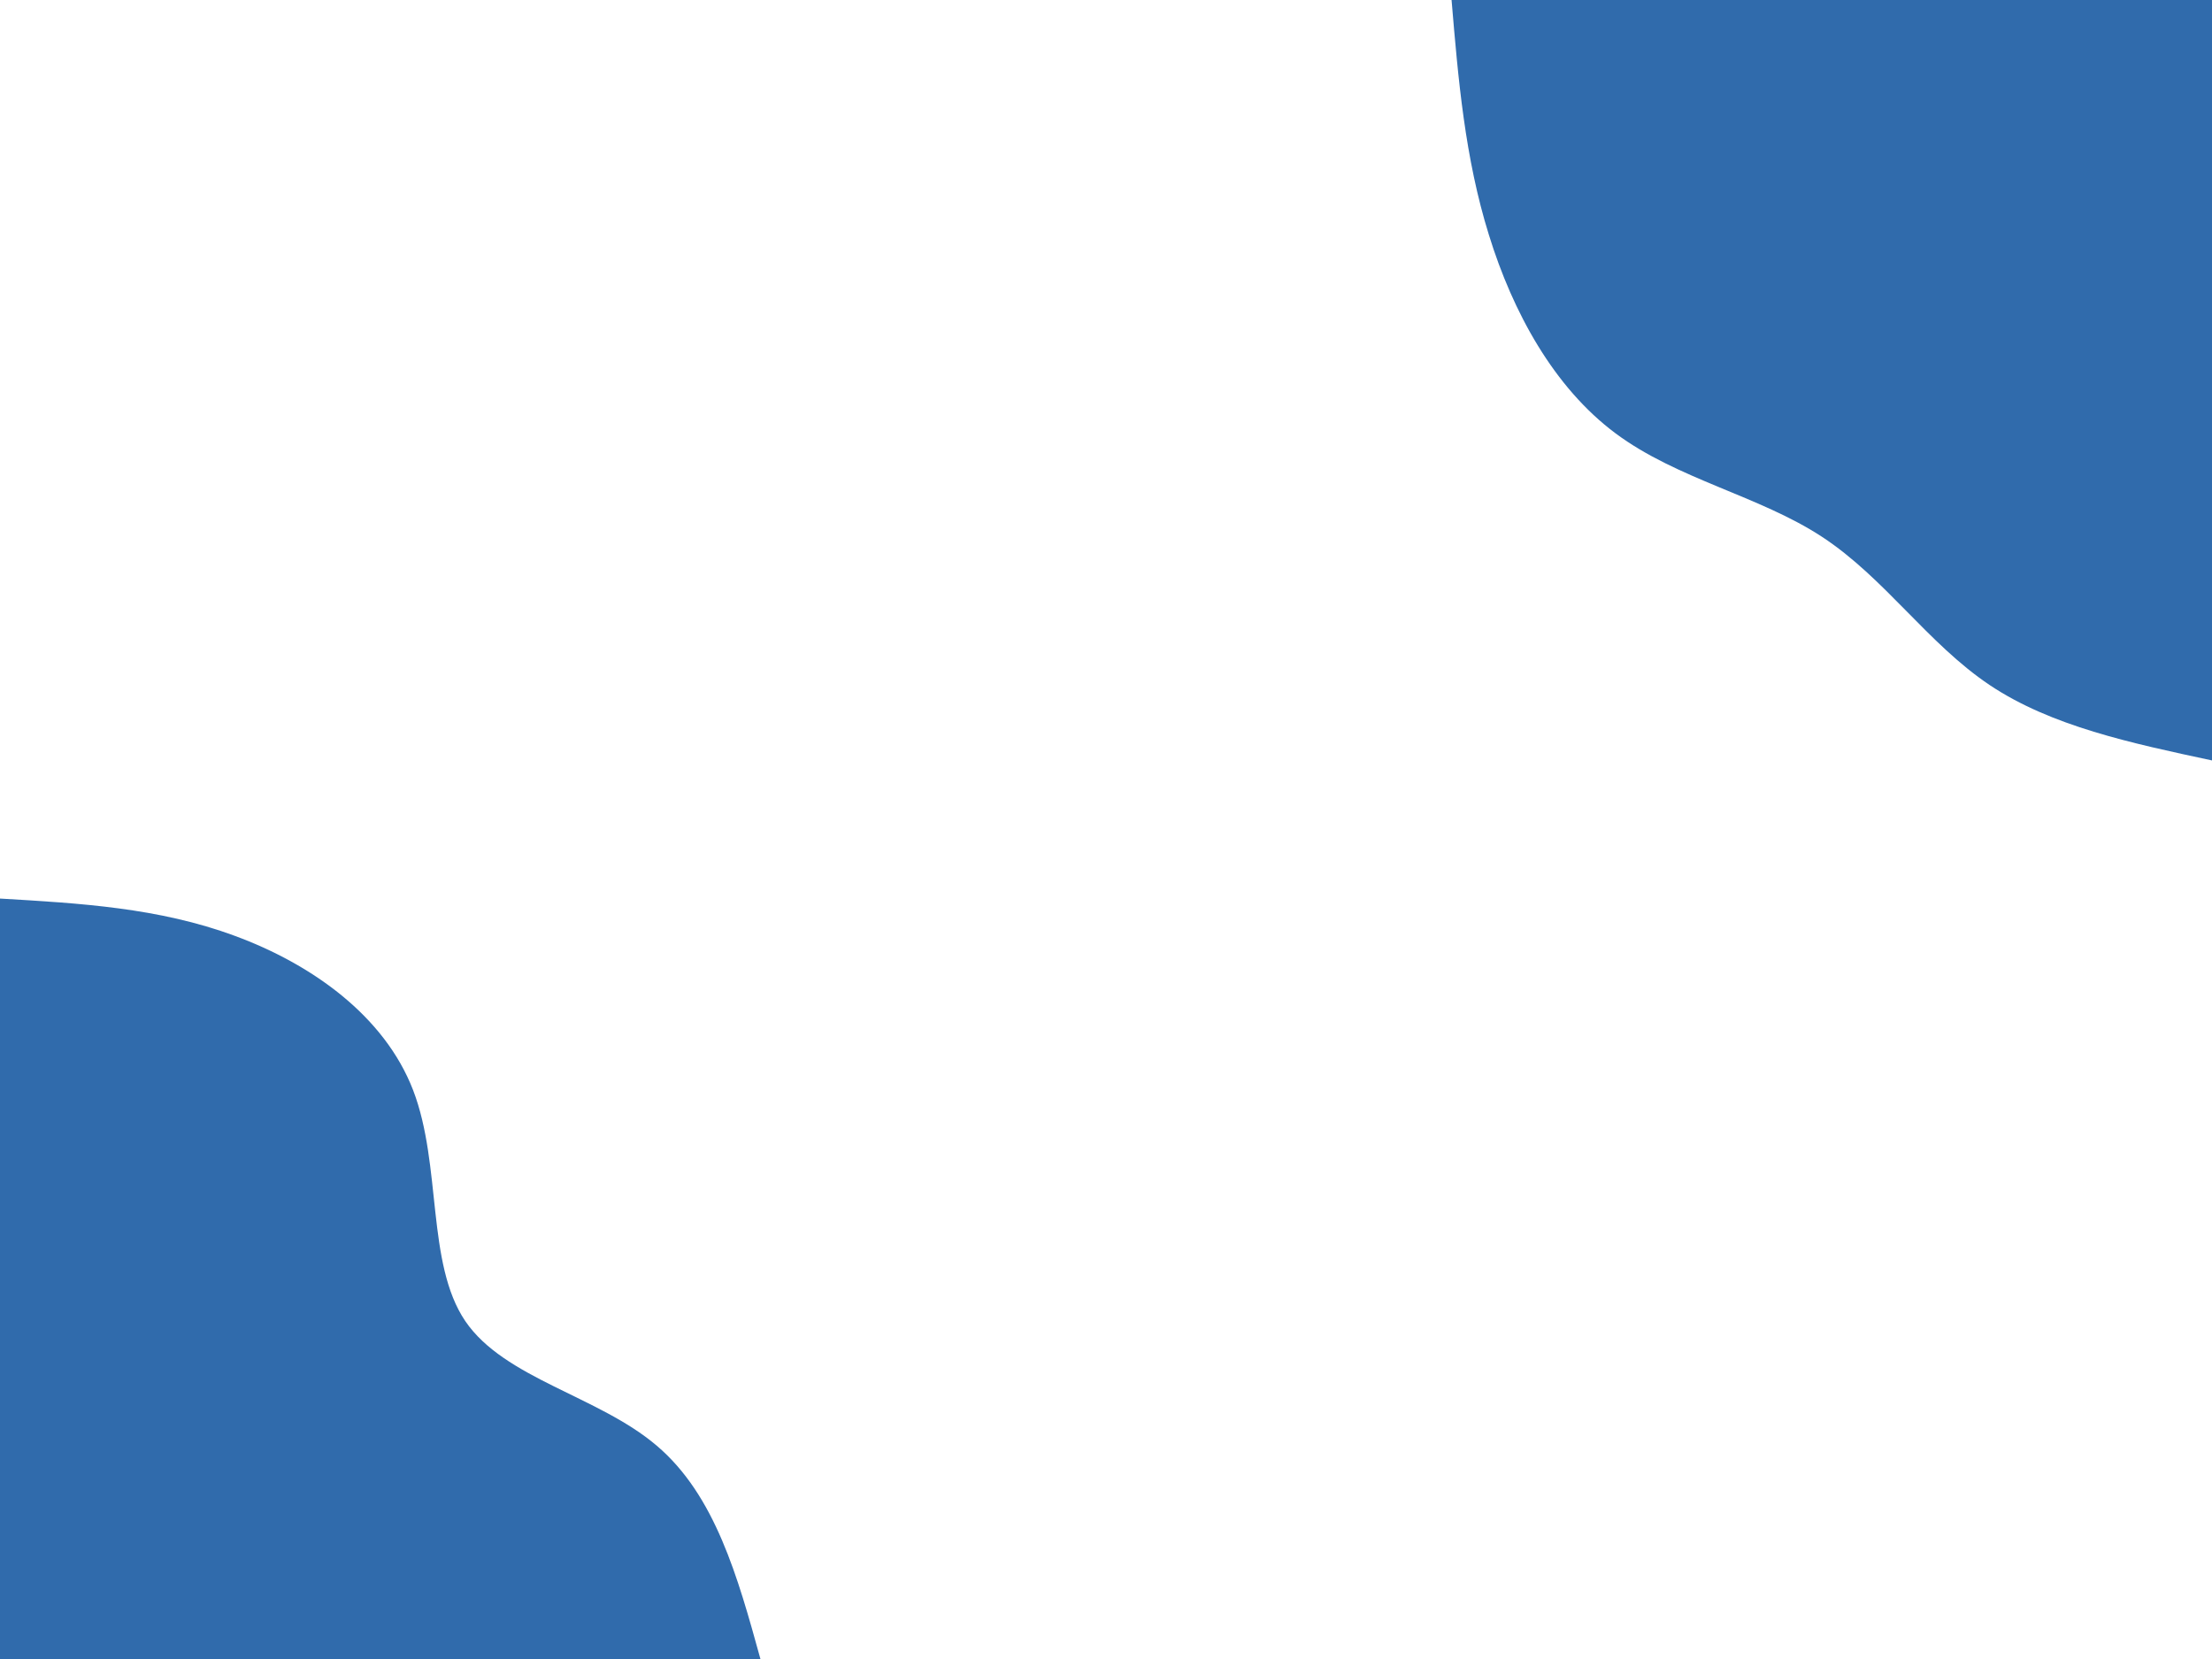
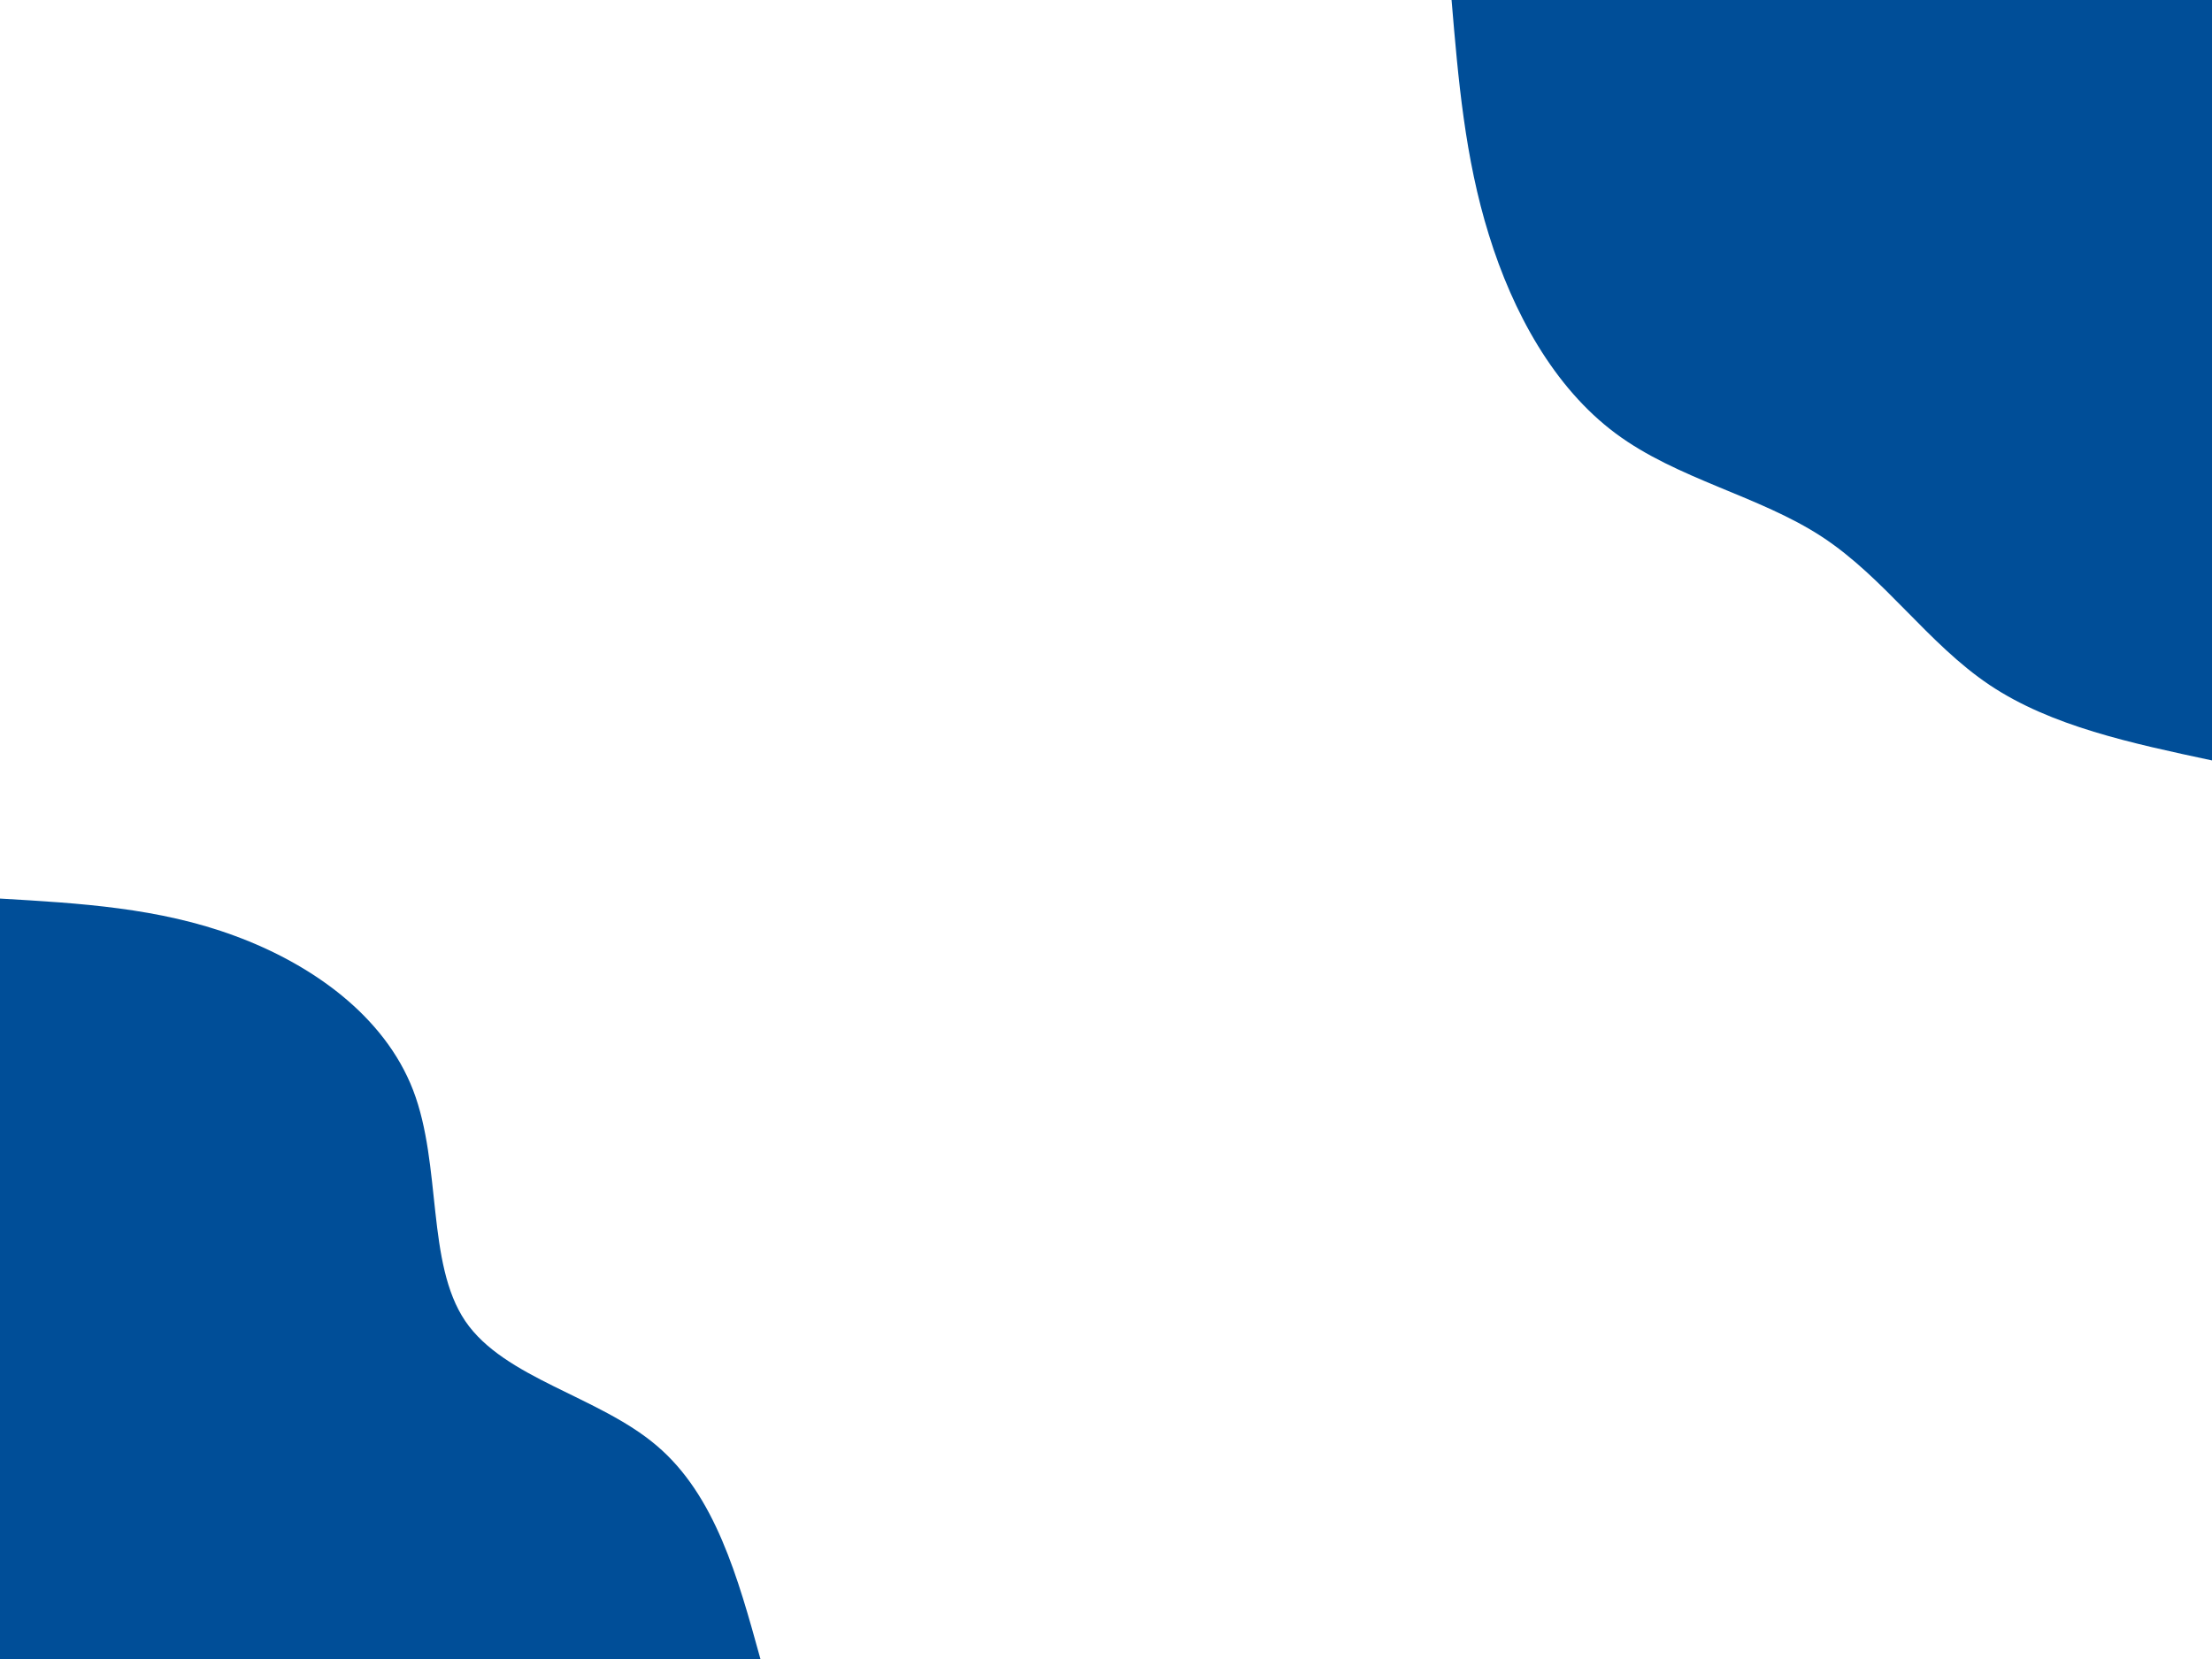
<svg xmlns="http://www.w3.org/2000/svg" id="visual" viewBox="0 0 900 675" width="900" height="675" version="1.1">
  <rect x="0" y="0" width="900" height="675" fill="transparent" />
  <defs>
    <linearGradient id="grad1_0" x1="25%" y1="0%" x2="100%" y2="100%">
      <stop offset="23.333%" stop-color="#001220" stop-opacity="1" />
      <stop offset="76.667%" stop-color="#001220" stop-opacity="1" />
    </linearGradient>
  </defs>
  <defs>
    <linearGradient id="grad2_0" x1="0%" y1="0%" x2="75%" y2="100%">
      <stop offset="23.333%" stop-color="#001220" stop-opacity="1" />
      <stop offset="76.667%" stop-color="#001220" stop-opacity="1" />
    </linearGradient>
  </defs>
  <g transform="translate(900, 0)">
-     <path d="M0 309.4C-32.7 302.4 -65.4 295.5 -90.5 278.7C-115.7 261.8 -133.2 235.1 -158.7 218.4C-184.2 201.7 -217.6 195 -242.7 176.3C-267.8 157.6 -284.5 127 -294.2 95.6C-304 64.2 -306.7 32.1 -309.4 0L0 0Z" fill="#306BAC" />
+     <path d="M0 309.4C-32.7 302.4 -65.4 295.5 -90.5 278.7C-115.7 261.8 -133.2 235.1 -158.7 218.4C-184.2 201.7 -217.6 195 -242.7 176.3C-267.8 157.6 -284.5 127 -294.2 95.6C-304 64.2 -306.7 32.1 -309.4 0L0 0Z" fill="#004E98" />
  </g>
  <g transform="translate(0, 675)">
-     <path d="M0 -309.4C32.3 -307.5 64.6 -305.7 95.6 -294.2C126.6 -282.8 156.4 -261.8 168.1 -231.4C179.8 -200.9 173.4 -161 189.3 -137.5C205.2 -114.1 243.5 -107 267.2 -86.8C291 -66.6 300.2 -33.3 309.4 0L0 0Z" fill="#306BAC" />
+     <path d="M0 -309.4C32.3 -307.5 64.6 -305.7 95.6 -294.2C126.6 -282.8 156.4 -261.8 168.1 -231.4C179.8 -200.9 173.4 -161 189.3 -137.5C205.2 -114.1 243.5 -107 267.2 -86.8C291 -66.6 300.2 -33.3 309.4 0L0 0Z" fill="#004E98" />
  </g>
</svg>
